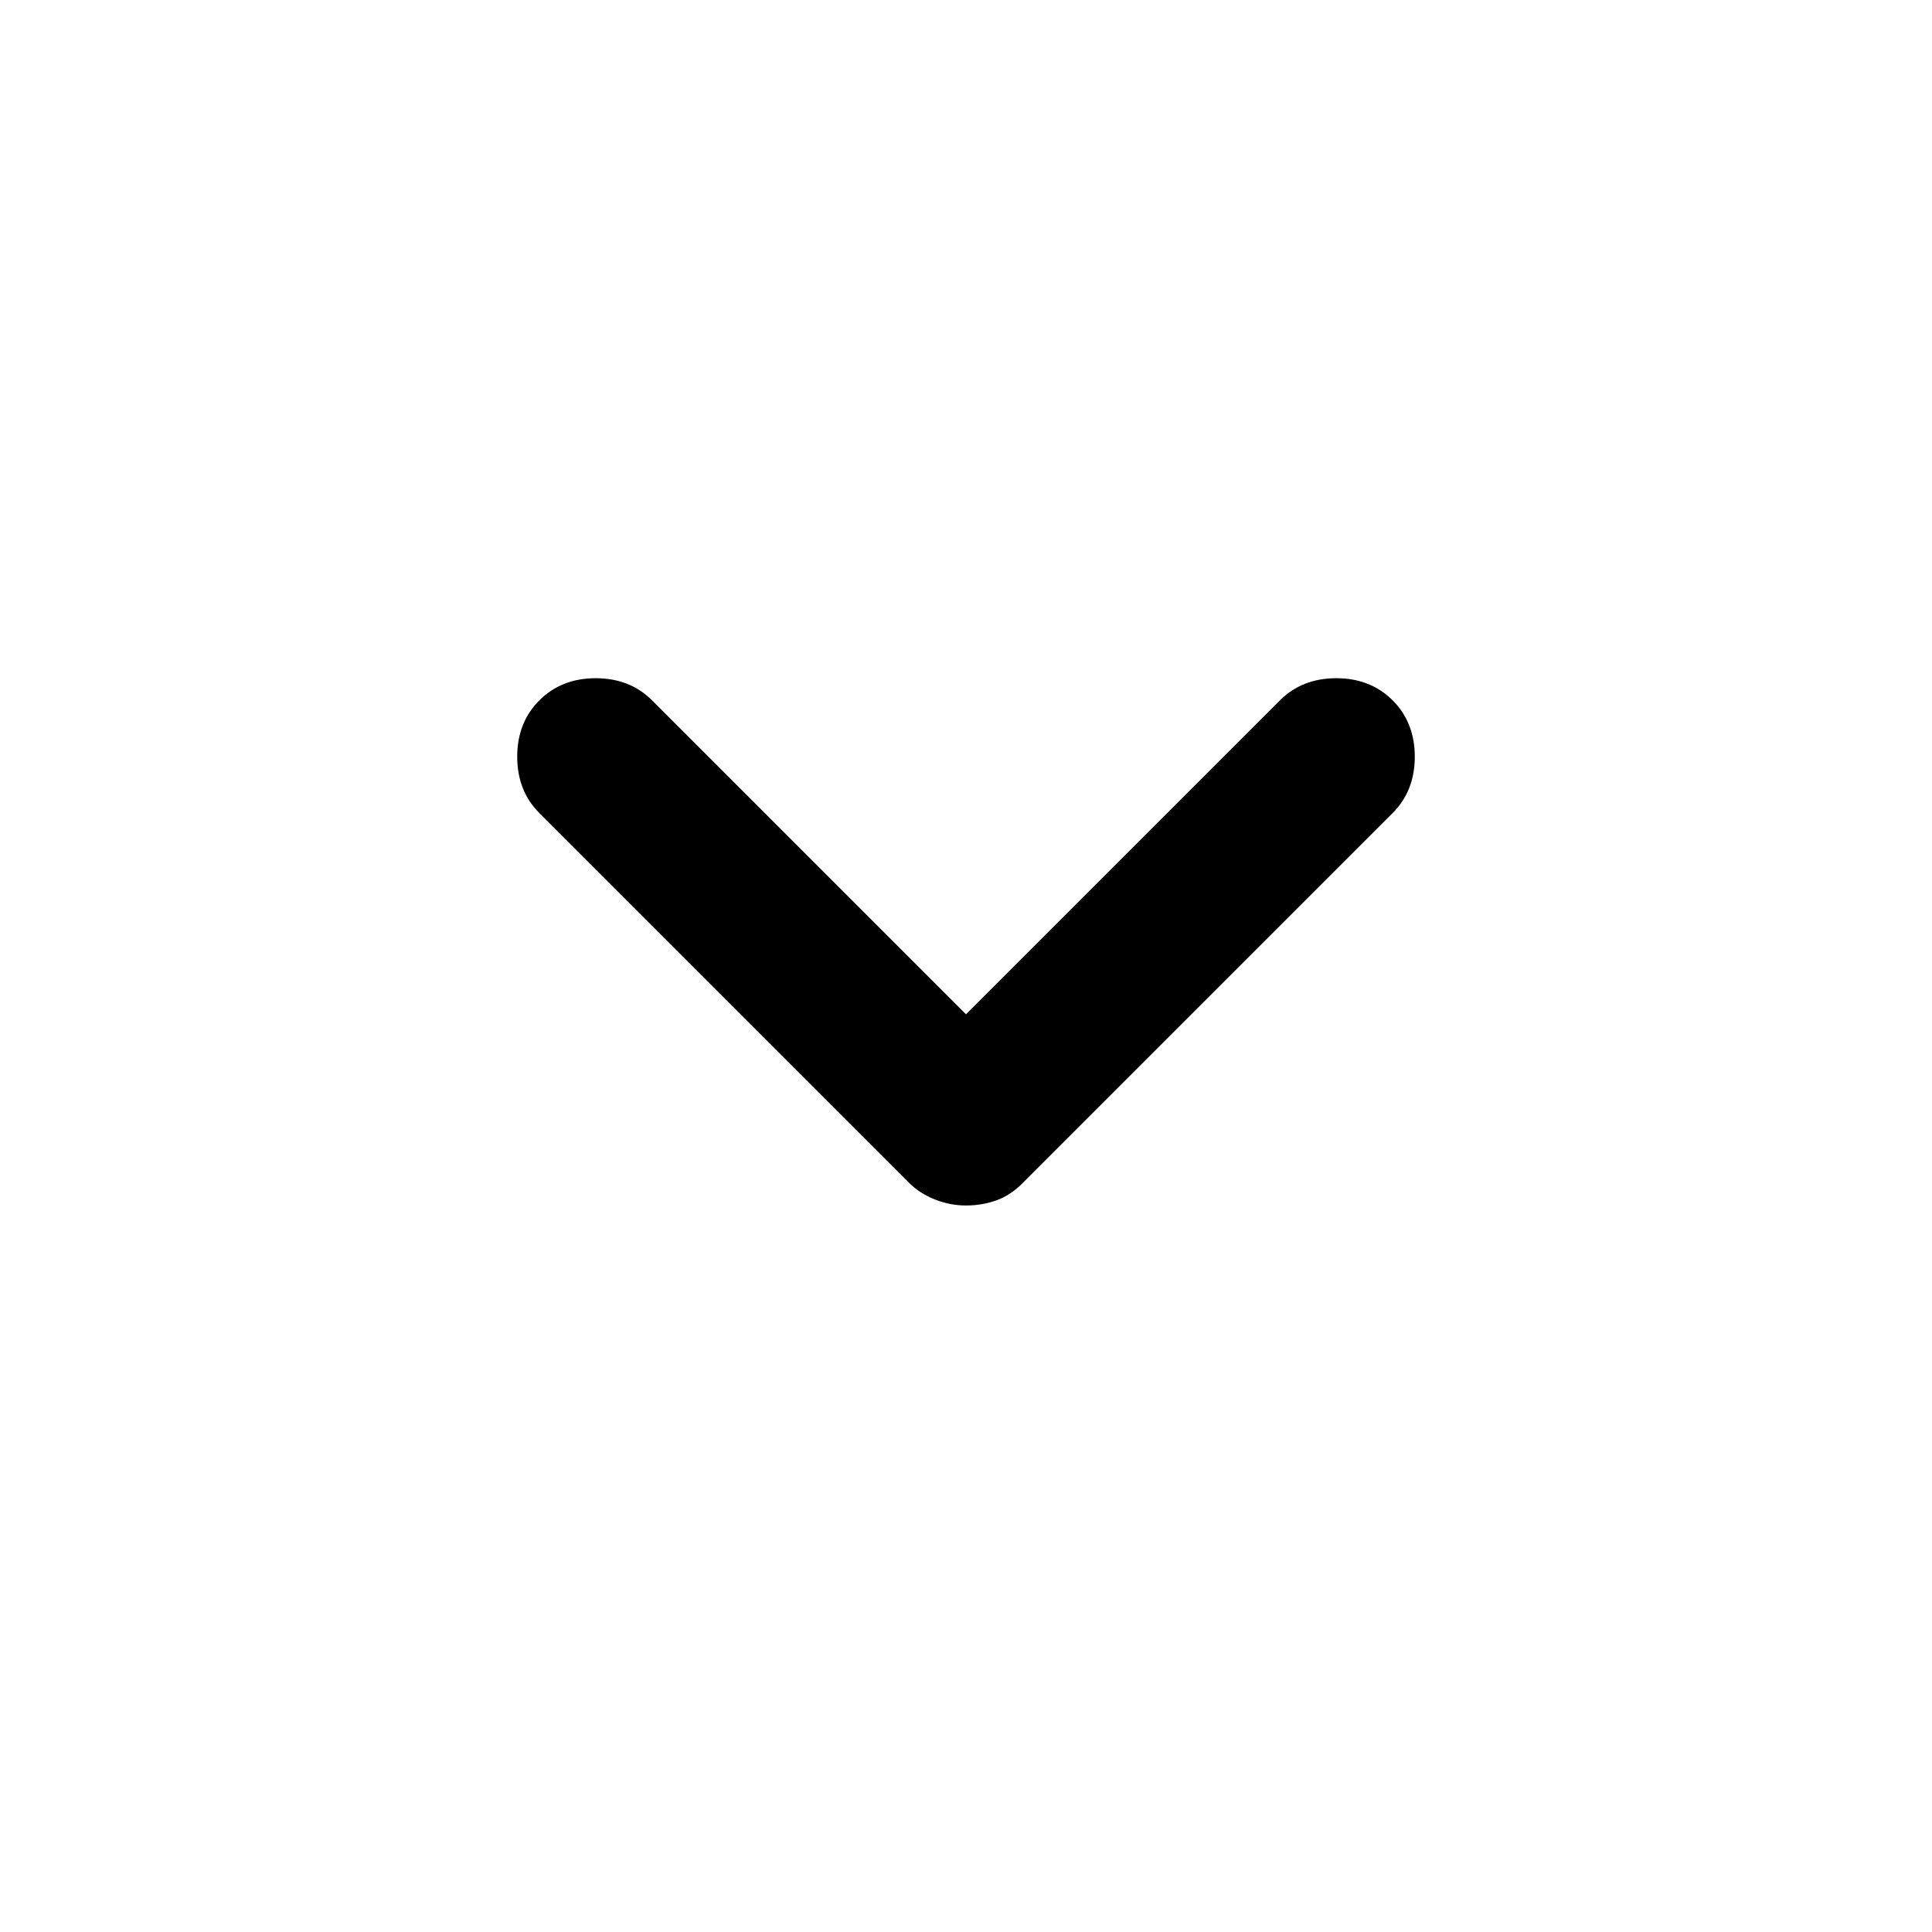
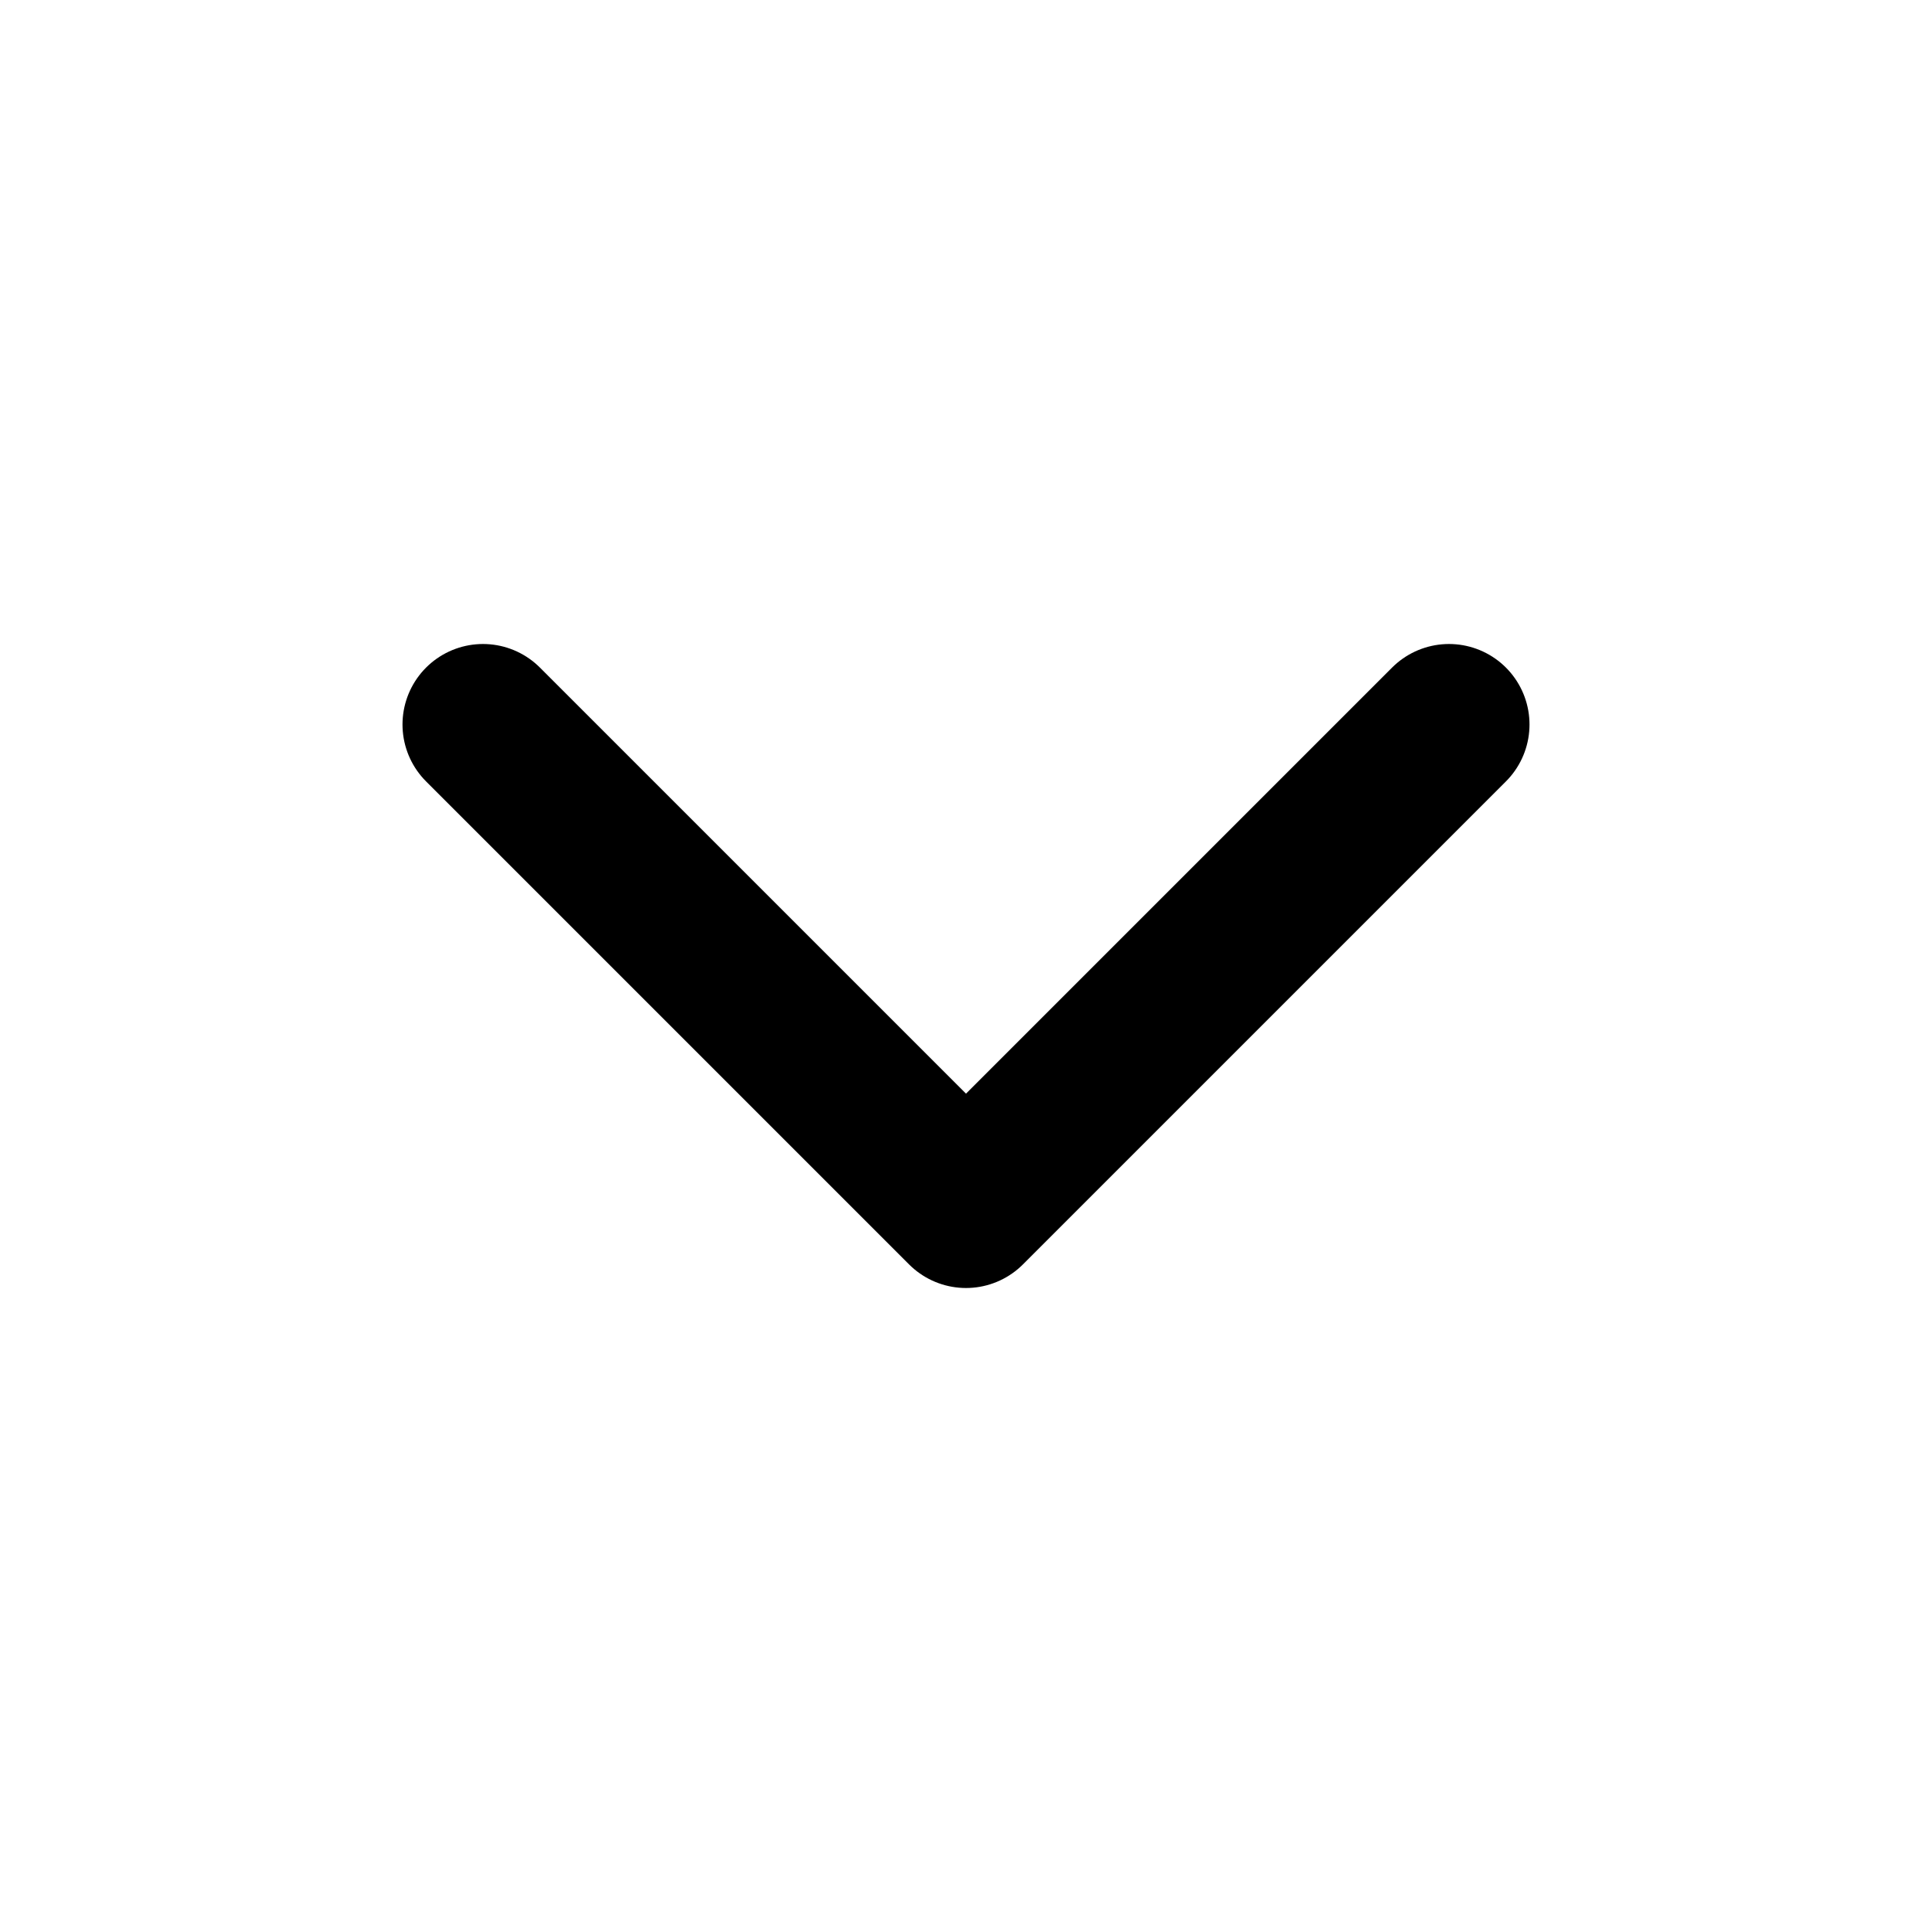
- <svg xmlns="http://www.w3.org/2000/svg" width="24" height="24" viewBox="0 0 24 24" fill="currentColor">
-   <g clip-path="url(#clip0_1113_6930)">
-     <path d="M12 14.975C11.867 14.975 11.738 14.95 11.613 14.9C11.488 14.85 11.383 14.783 11.3 14.7L6.7 10.1C6.517 9.917 6.425 9.683 6.425 9.4C6.425 9.117 6.517 8.883 6.7 8.7C6.883 8.517 7.117 8.425 7.4 8.425C7.683 8.425 7.917 8.517 8.1 8.7L12 12.6L15.9 8.7C16.083 8.517 16.317 8.425 16.6 8.425C16.883 8.425 17.117 8.517 17.3 8.7C17.483 8.883 17.575 9.117 17.575 9.4C17.575 9.683 17.483 9.917 17.3 10.1L12.7 14.7C12.6 14.8 12.492 14.871 12.375 14.912C12.258 14.954 12.133 14.975 12 14.975Z" />
-   </g>
-   <defs>
-     <clipPath id="clip0_1113_6930">
-       <rect width="24" height="24" />
-     </clipPath>
-   </defs>
+ <svg xmlns="http://www.w3.org/2000/svg" width="24" height="24" viewBox="0 0 24 24" fill="none" stroke="currentColor">
+   <path d="M6 9L12 15L18 9" stroke-width="2" stroke-linecap="round" stroke-linejoin="round" />
</svg>
